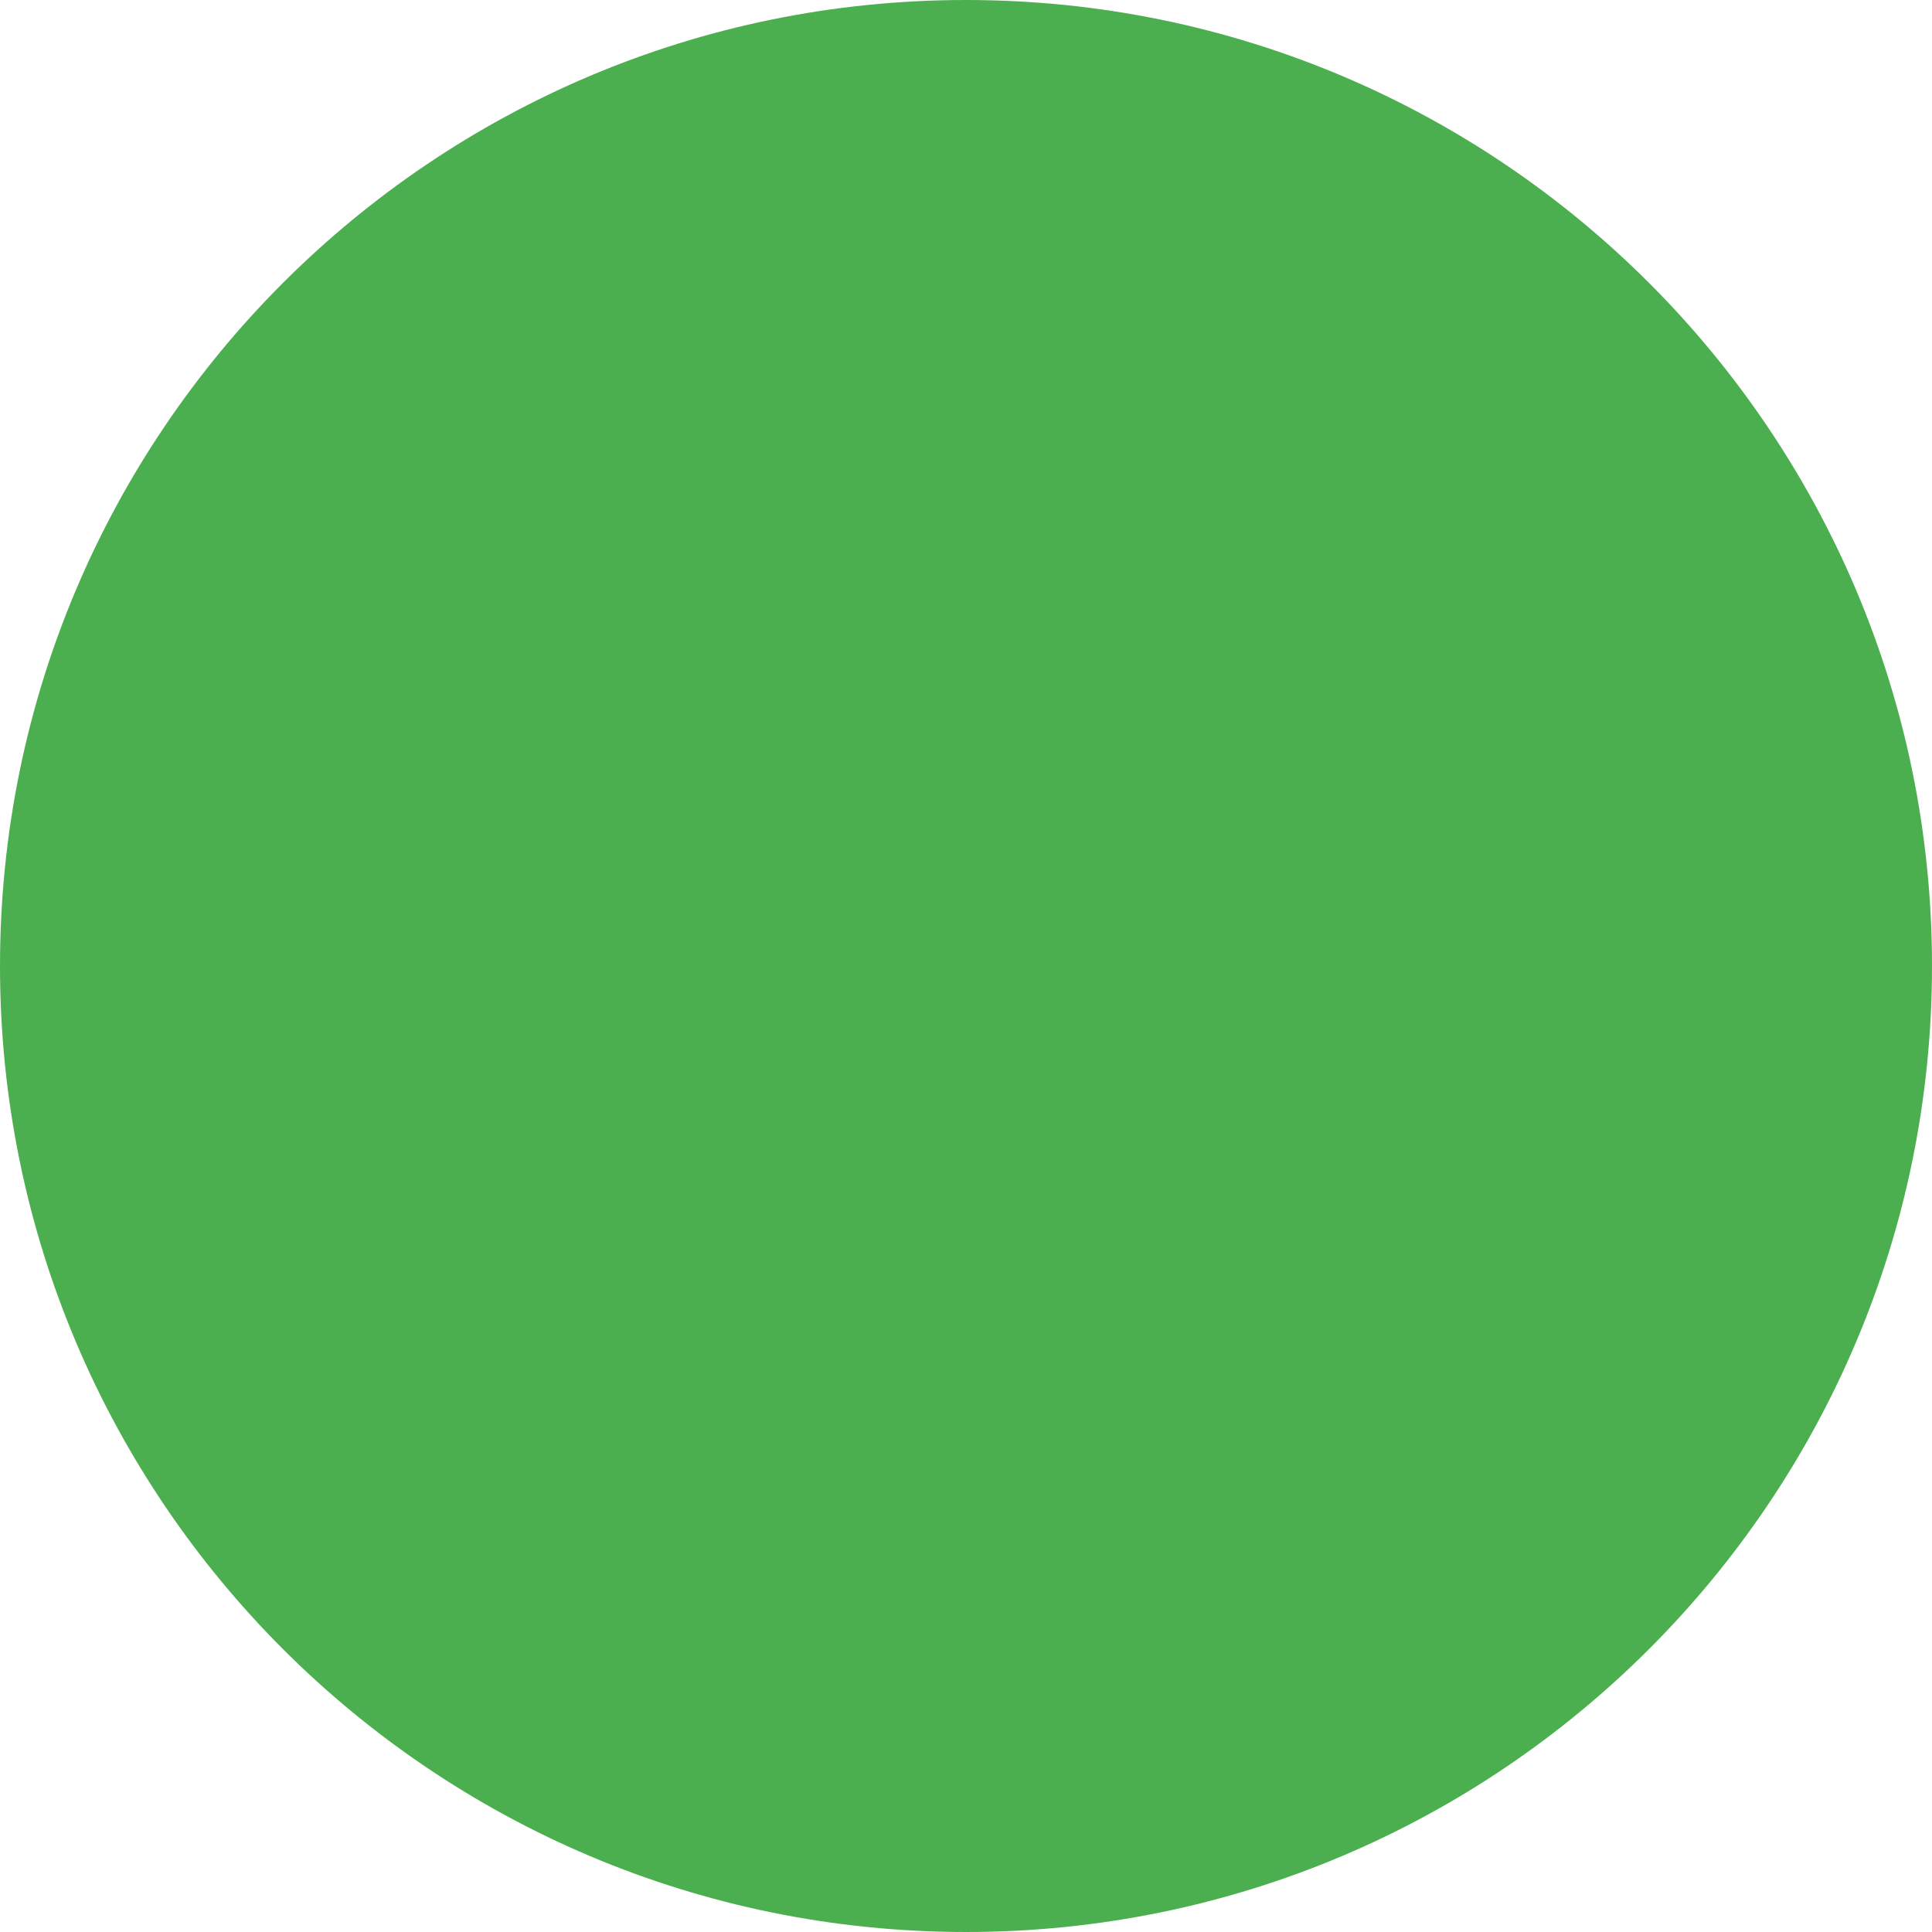
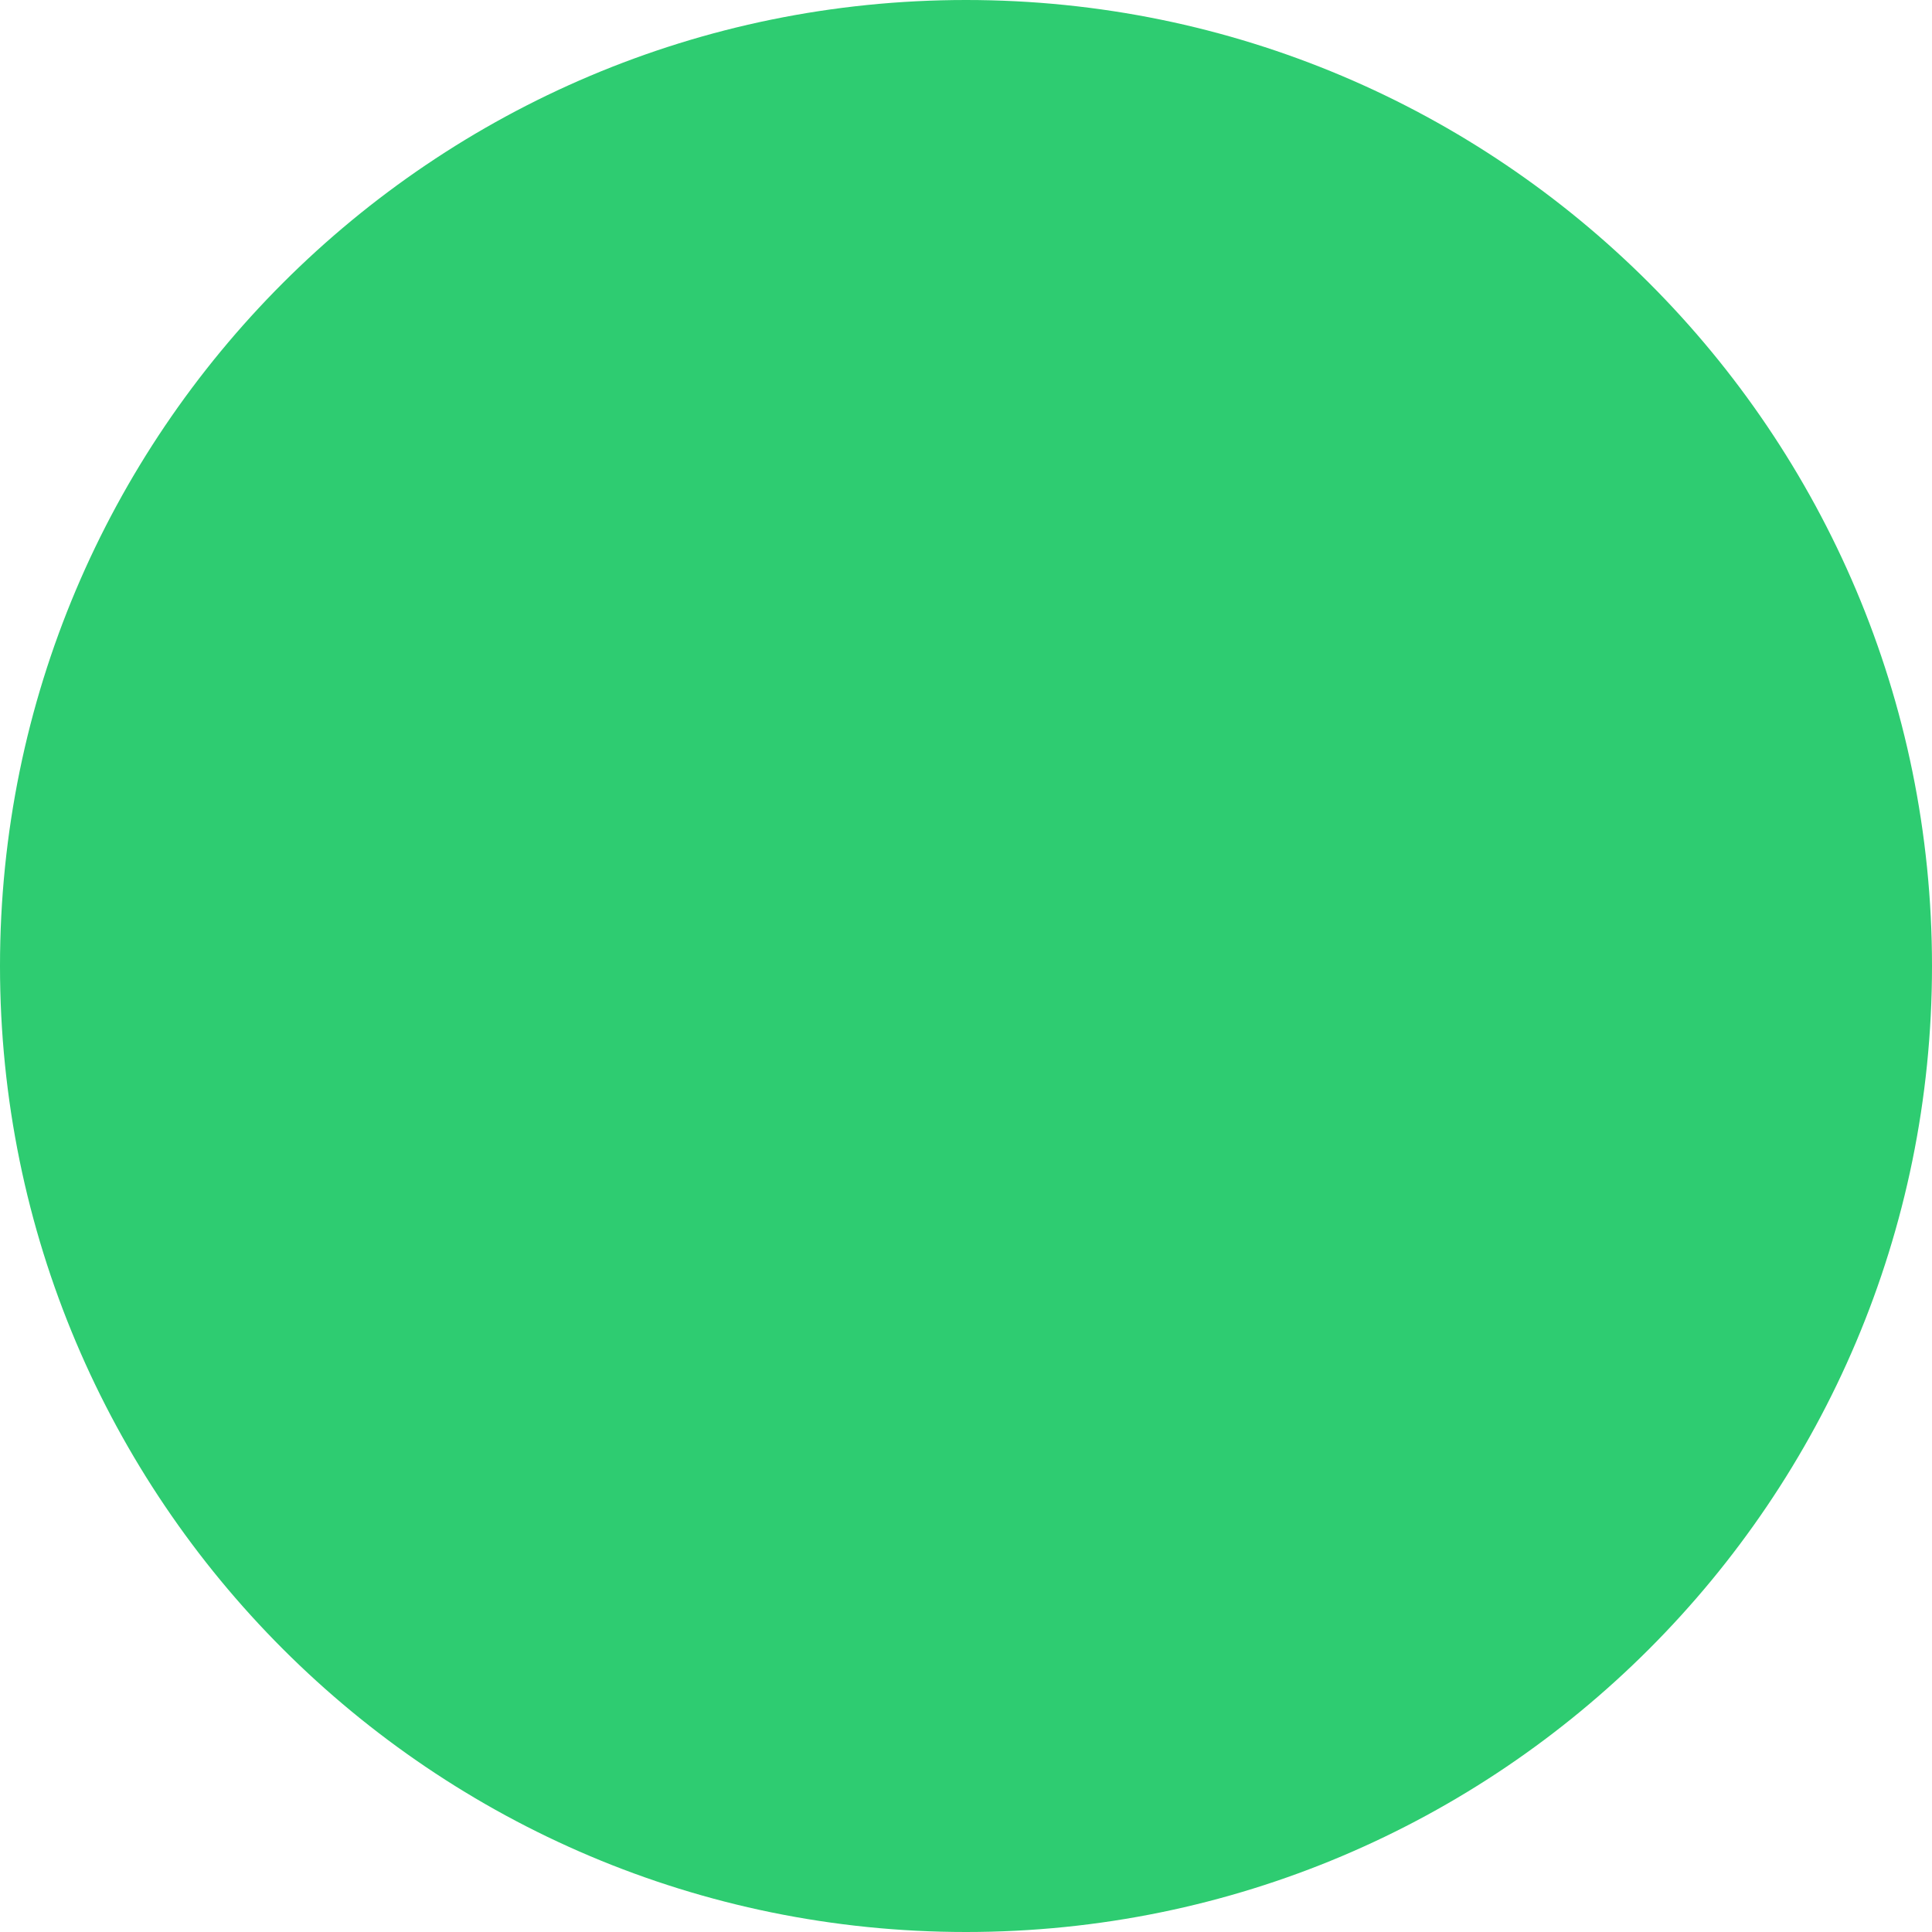
<svg xmlns="http://www.w3.org/2000/svg" width="55" height="55" viewBox="0 0 55 55" fill="none" style="box-shadow: 0px 0px 7px #4CAF4F;">
-   <circle cx="27.5" cy="27.5" r="27.5" fill="#4CAF4F" />
+   <circle cx="27.5" cy="27.5" r="27.5" fill="#2ECC71" />
</svg>
